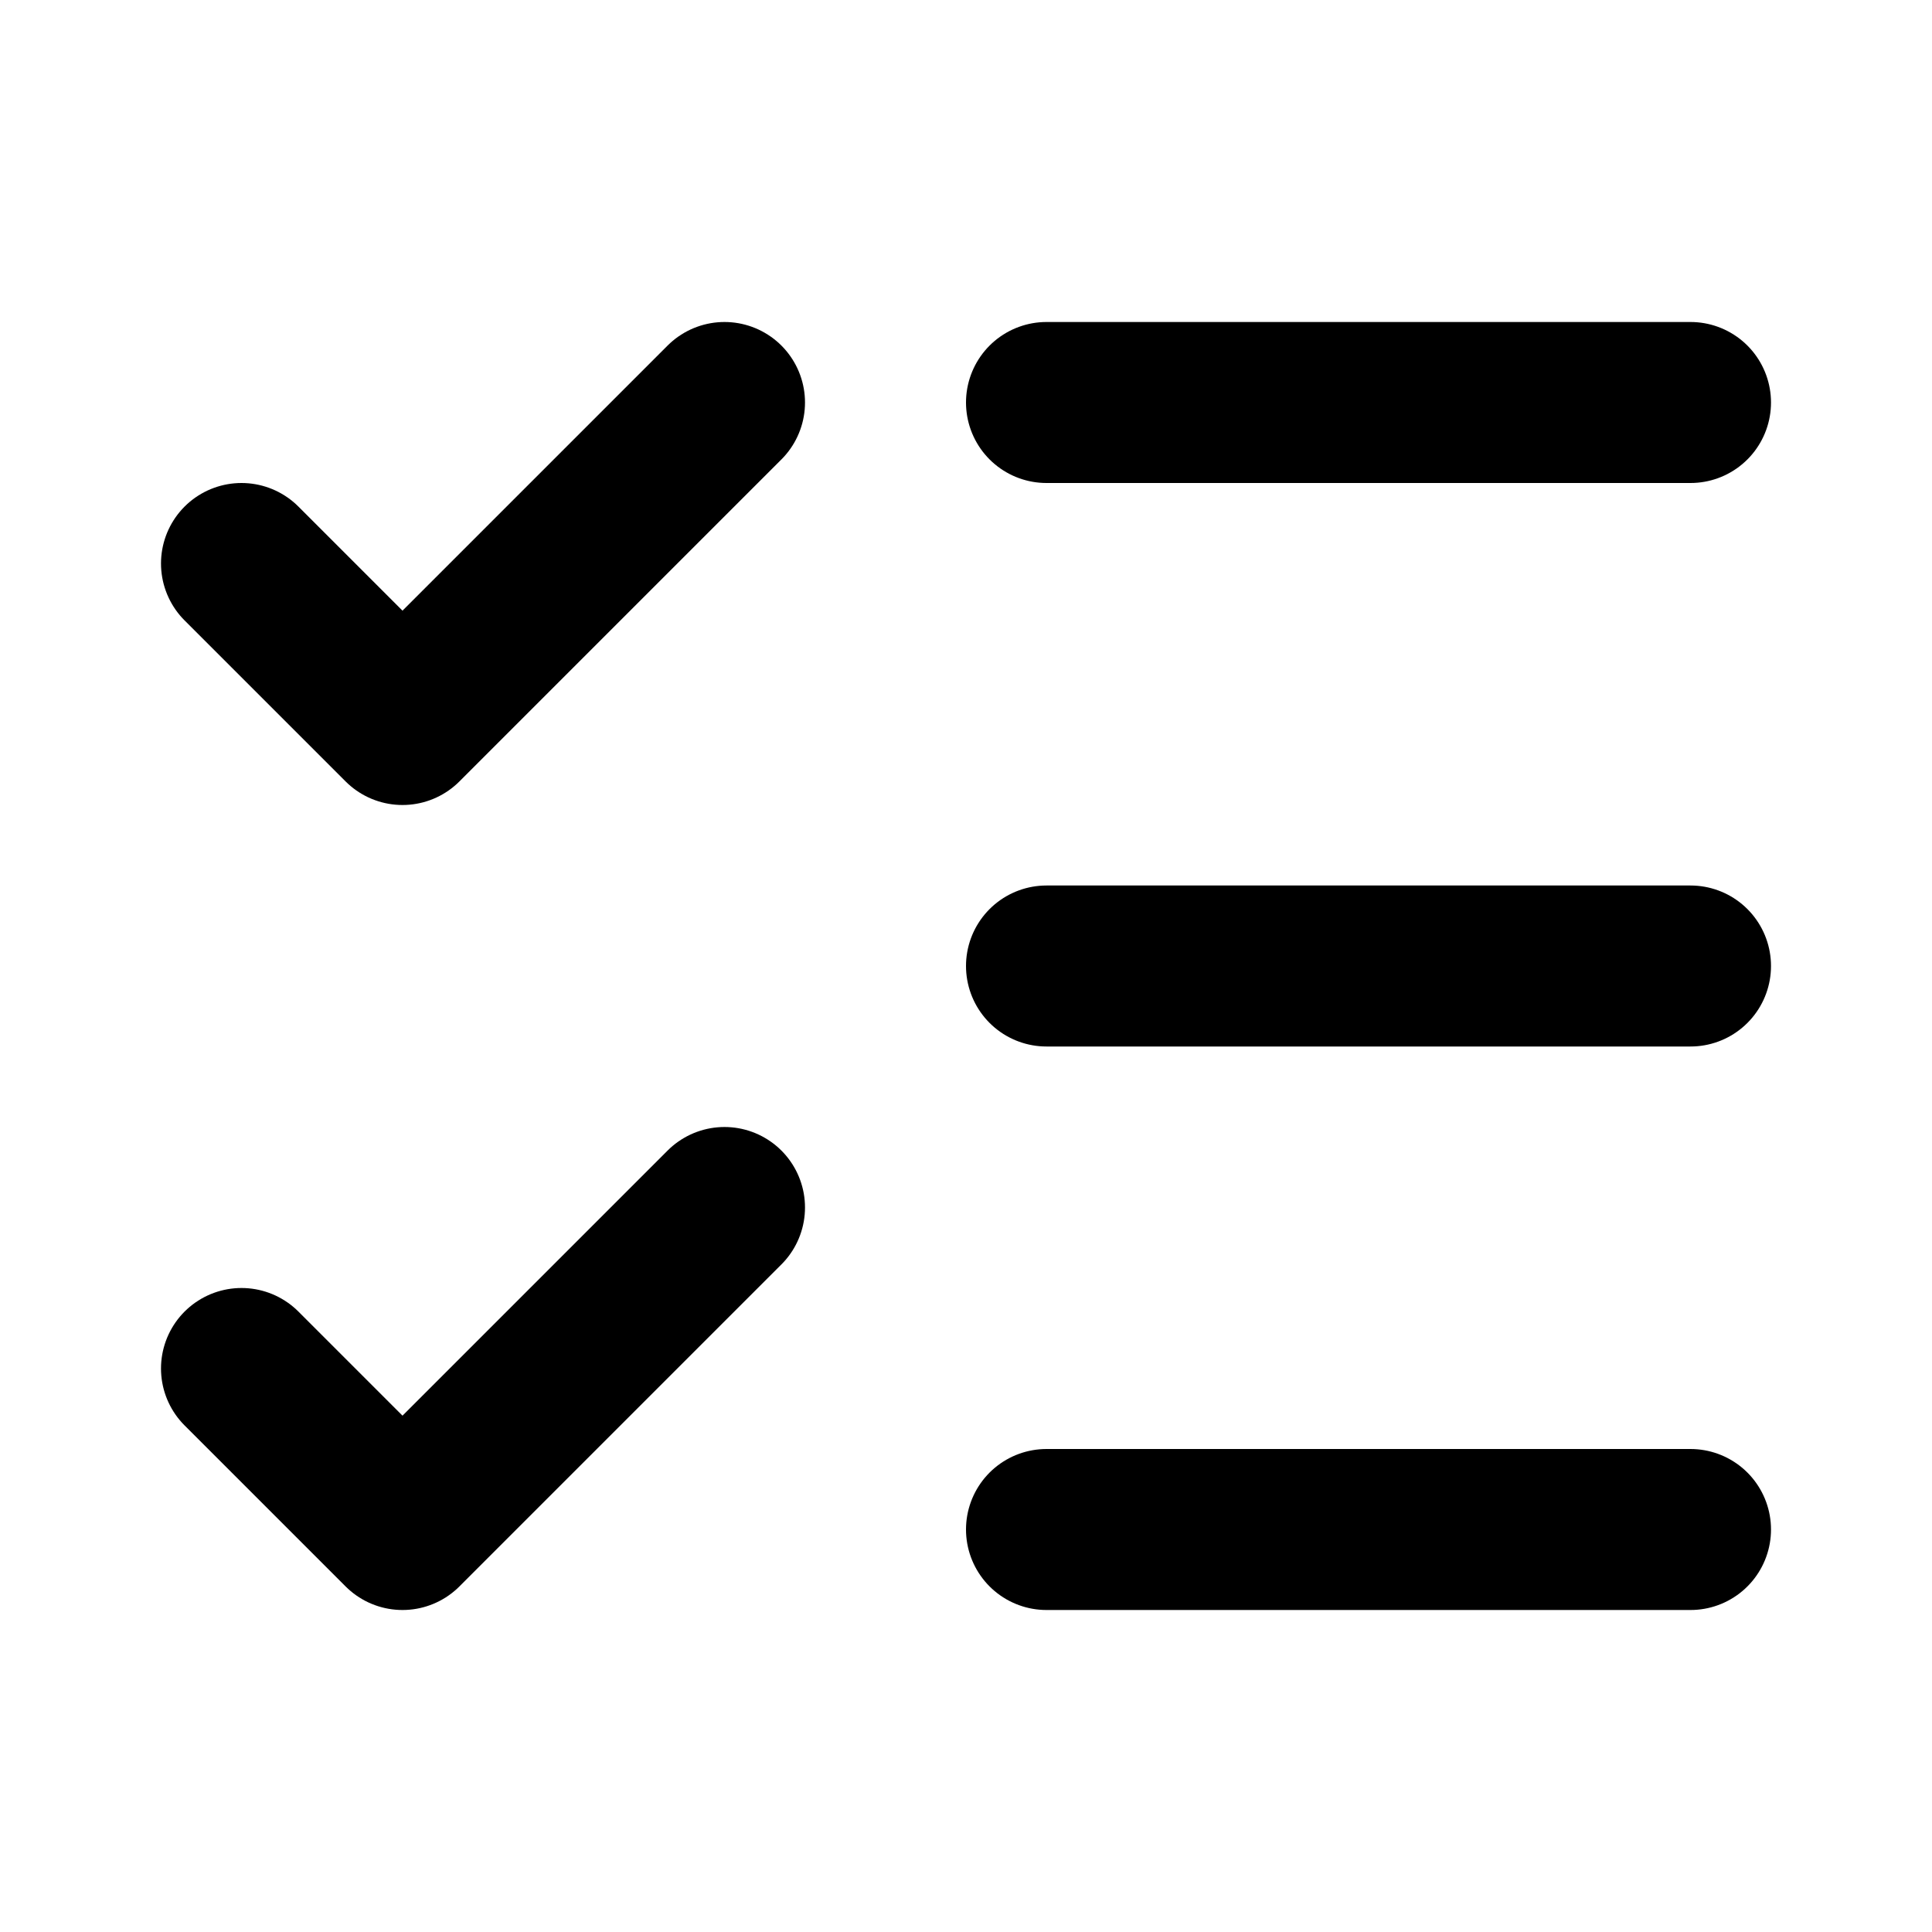
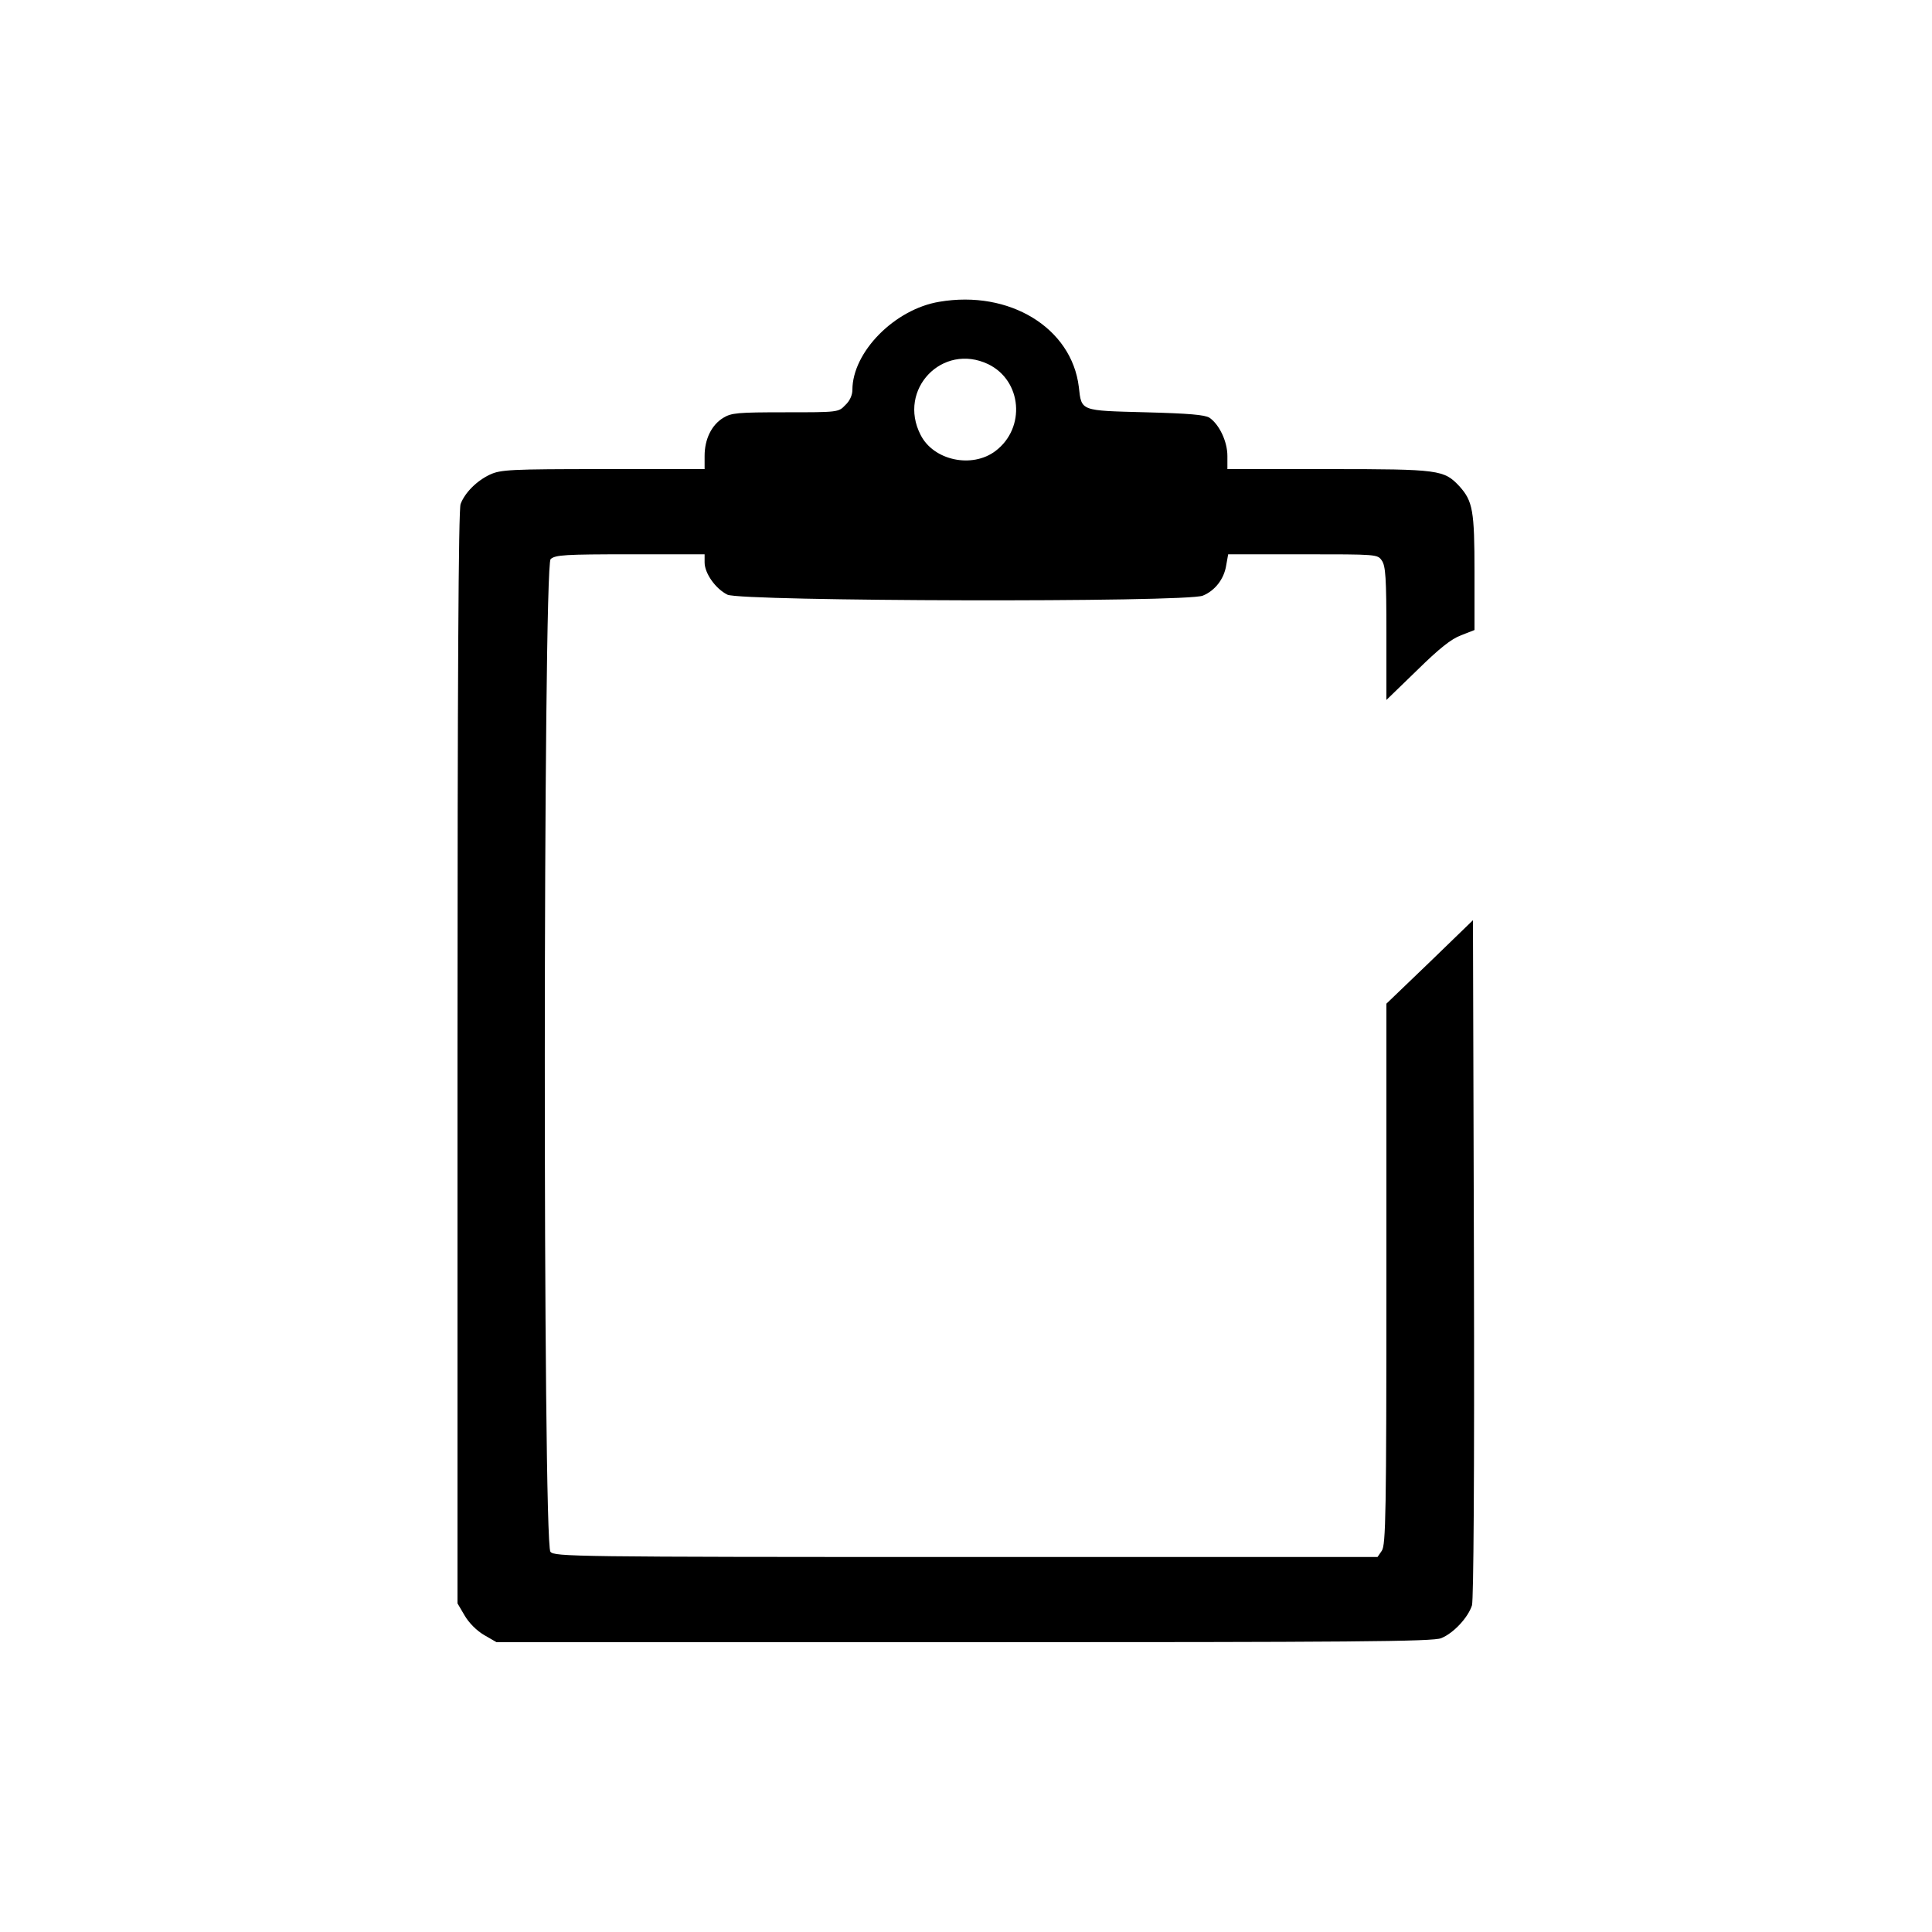
- <svg xmlns="http://www.w3.org/2000/svg" class="lucide lucide-list-checks" width="24" height="24" viewBox="0 0 24 24" fill="none" stroke="currentColor" stroke-width="2" stroke-linecap="round" stroke-linejoin="round">
-   <path d="M13 5h8" />
-   <path d="M13 12h8" />
-   <path d="M13 19h8" />
-   <path d="m3 17 2 2 4-4" />
-   <path d="m3 7 2 2 4-4" />
+ <svg xmlns="http://www.w3.org/2000/svg" viewBox="0 0 100 100">
+   <path fill="currentColor" d="M48.62,15.62 C46.31,16.00 44.12,18.22 44.12,20.18 C44.12,20.44 43.99,20.75 43.75,20.97 C43.40,21.34 43.37,21.34 40.65,21.34 C38.15,21.34 37.86,21.37 37.43,21.63 C36.83,22.00 36.47,22.73 36.47,23.60 L36.47,24.28 L31.22,24.28 C26.42,24.28 25.92,24.31 25.37,24.56 C24.68,24.88 24.06,25.50 23.84,26.09 C23.73,26.38 23.68,35.14 23.68,54.74 L23.68,82.99 L24.05,83.62 C24.27,84.00 24.68,84.41 25.06,84.63 L25.70,85.00 L49.91,85.00 C69.92,85.00 74.20,84.97 74.60,84.79 C75.24,84.53 75.99,83.72 76.19,83.09 C76.27,82.75 76.32,76.65 76.29,65.09 L76.24,47.63 L74.01,49.79 L71.76,51.95 L71.76,65.95 C71.76,78.37 71.73,79.97 71.52,80.27 L71.30,80.59 L50.01,80.59 C29.58,80.59 28.71,80.57 28.49,80.32 C28.09,79.88 28.11,29.29 28.50,28.94 C28.74,28.72 29.25,28.69 32.62,28.69 L36.47,28.69 L36.47,29.11 C36.47,29.67 37.03,30.47 37.65,30.78 C38.36,31.13 61.42,31.19 62.26,30.83 C62.89,30.57 63.36,29.97 63.47,29.25 L63.57,28.69 L67.44,28.69 C71.26,28.69 71.30,28.69 71.52,29.01 C71.72,29.29 71.76,29.91 71.76,32.79 L71.76,36.23 L73.35,34.69 C74.48,33.58 75.11,33.07 75.63,32.88 L76.32,32.61 L76.32,29.61 C76.32,26.42 76.23,25.94 75.54,25.17 C74.74,24.32 74.52,24.28 68.79,24.28 L63.53,24.28 L63.53,23.60 C63.53,22.85 63.11,21.97 62.60,21.62 C62.35,21.47 61.56,21.40 59.29,21.34 C55.90,21.25 55.98,21.29 55.84,20.03 C55.47,16.97 52.25,15.00 48.62,15.62 Z M51.15,18.85 C52.90,19.70 53.10,22.15 51.53,23.34 C50.32,24.26 48.32,23.84 47.65,22.51 C46.44,20.16 48.78,17.72 51.15,18.85 Z" />
</svg>
